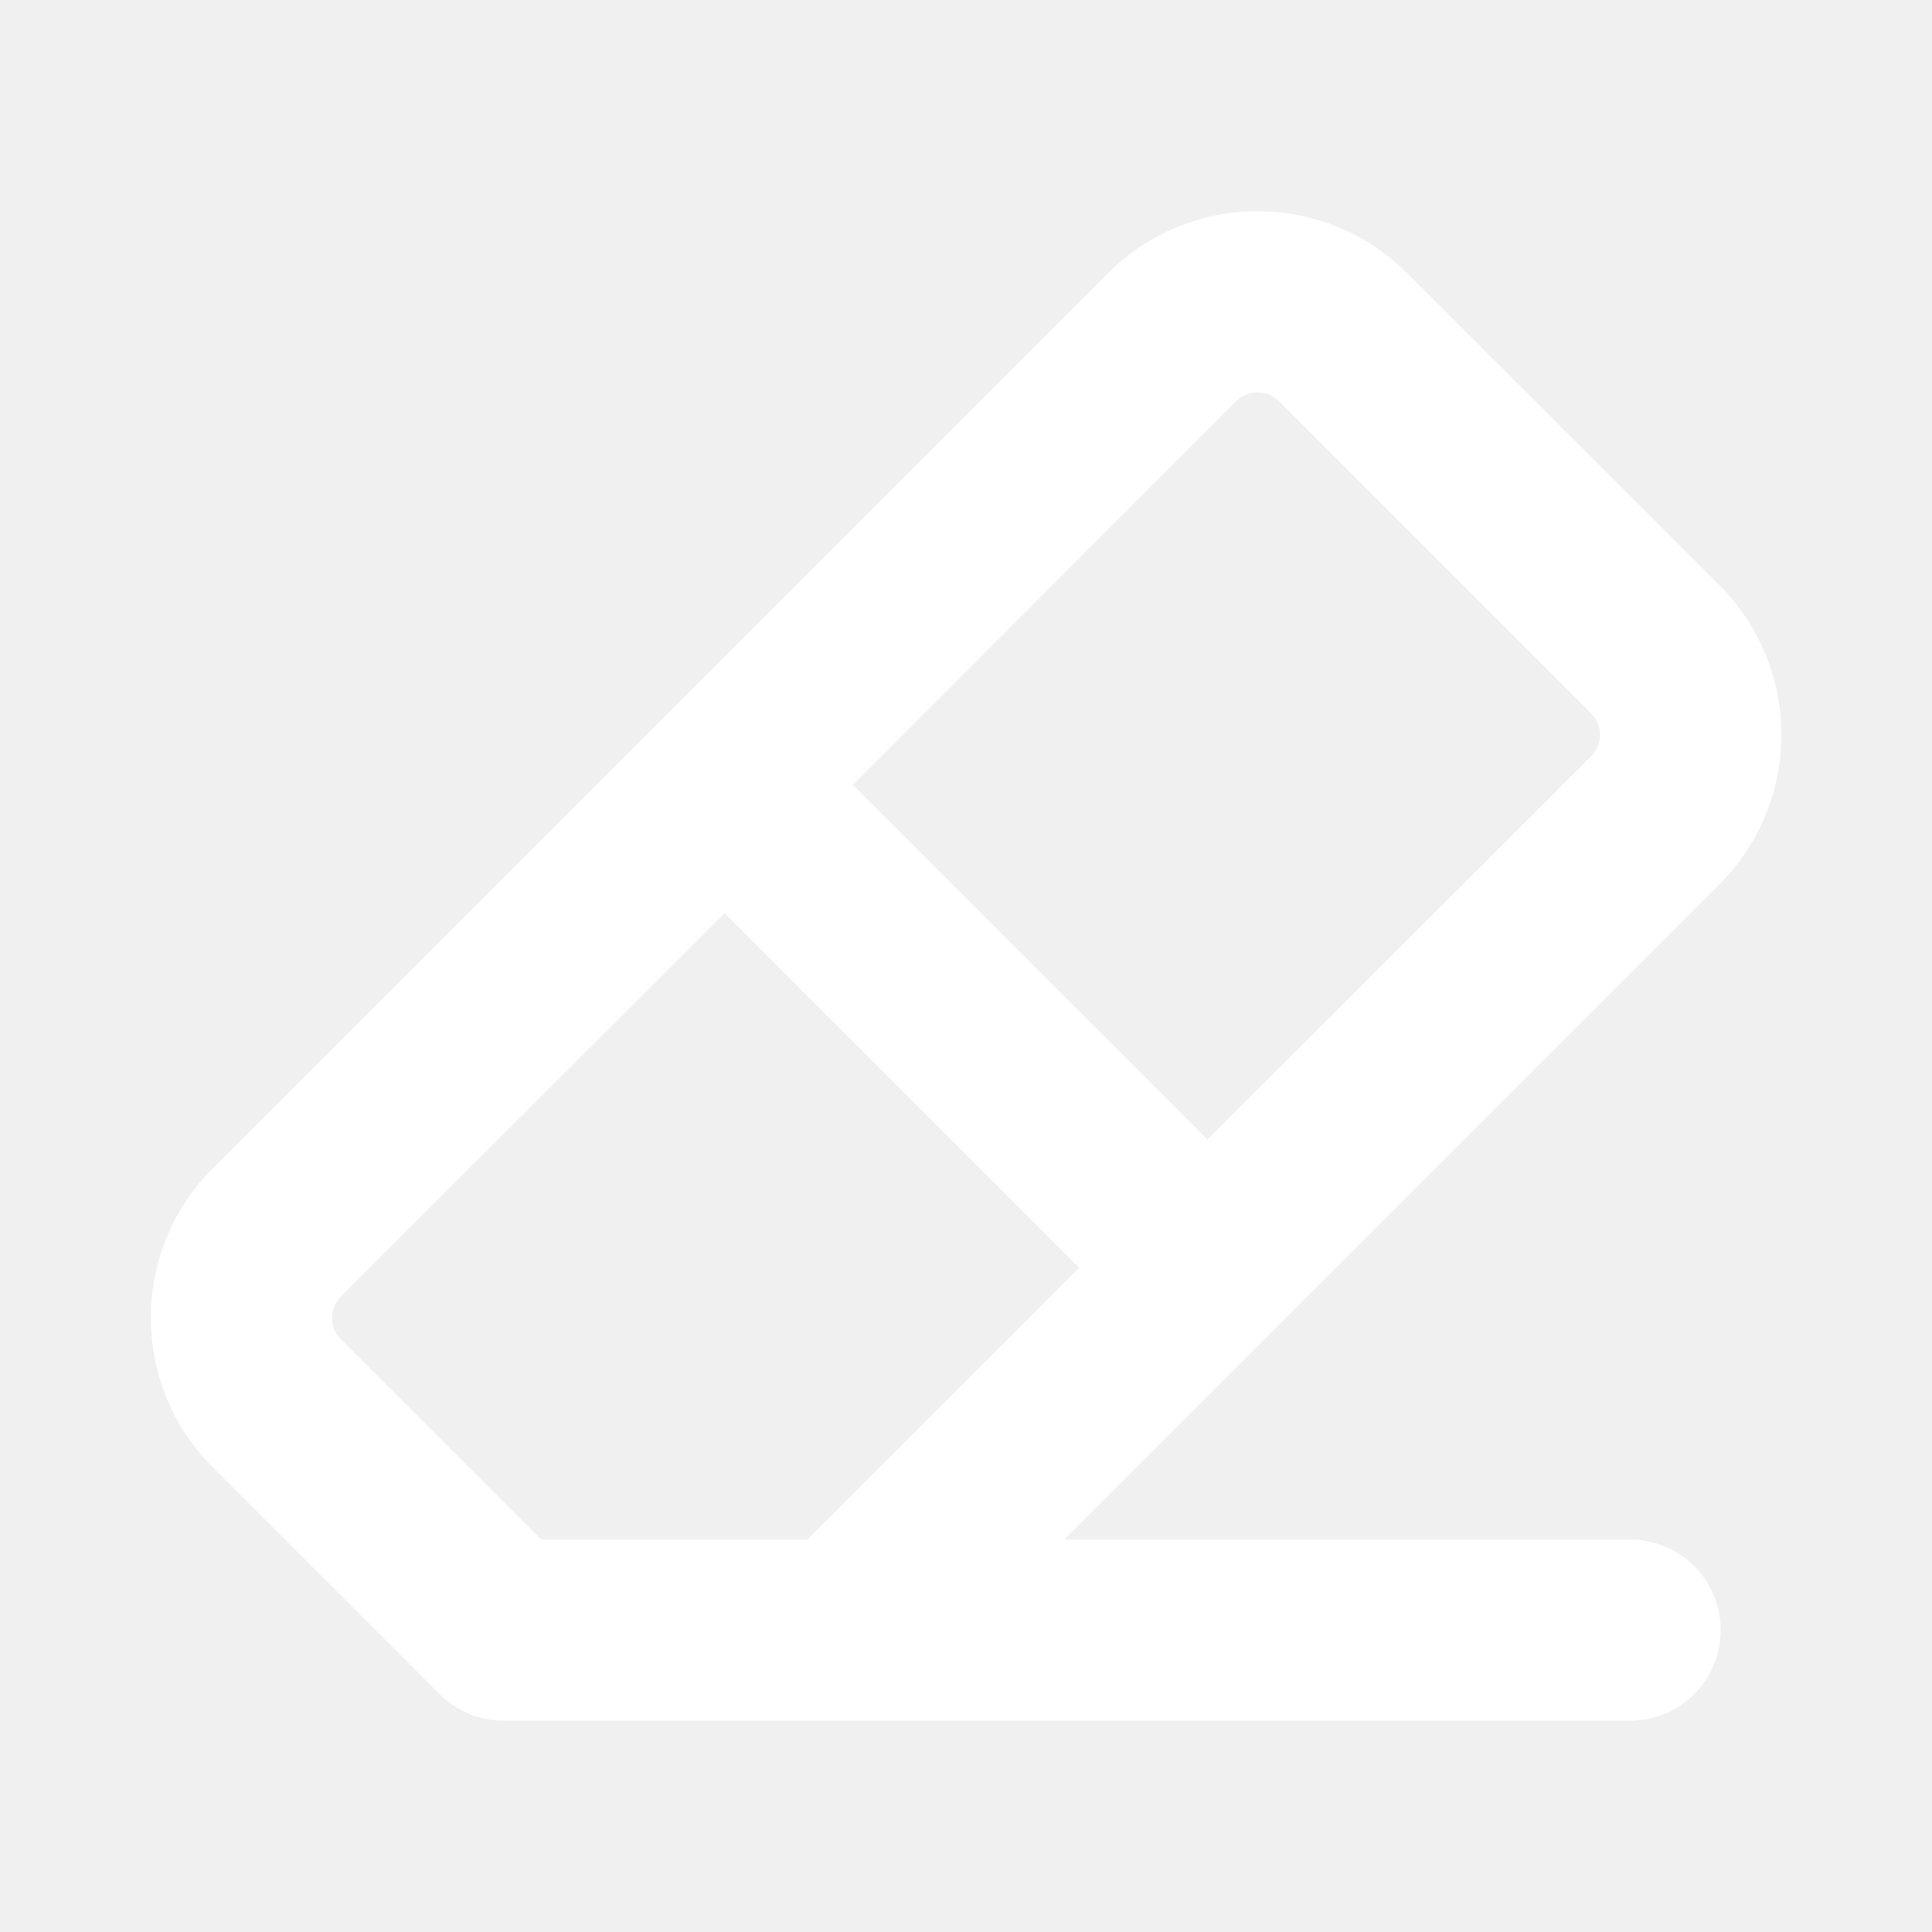
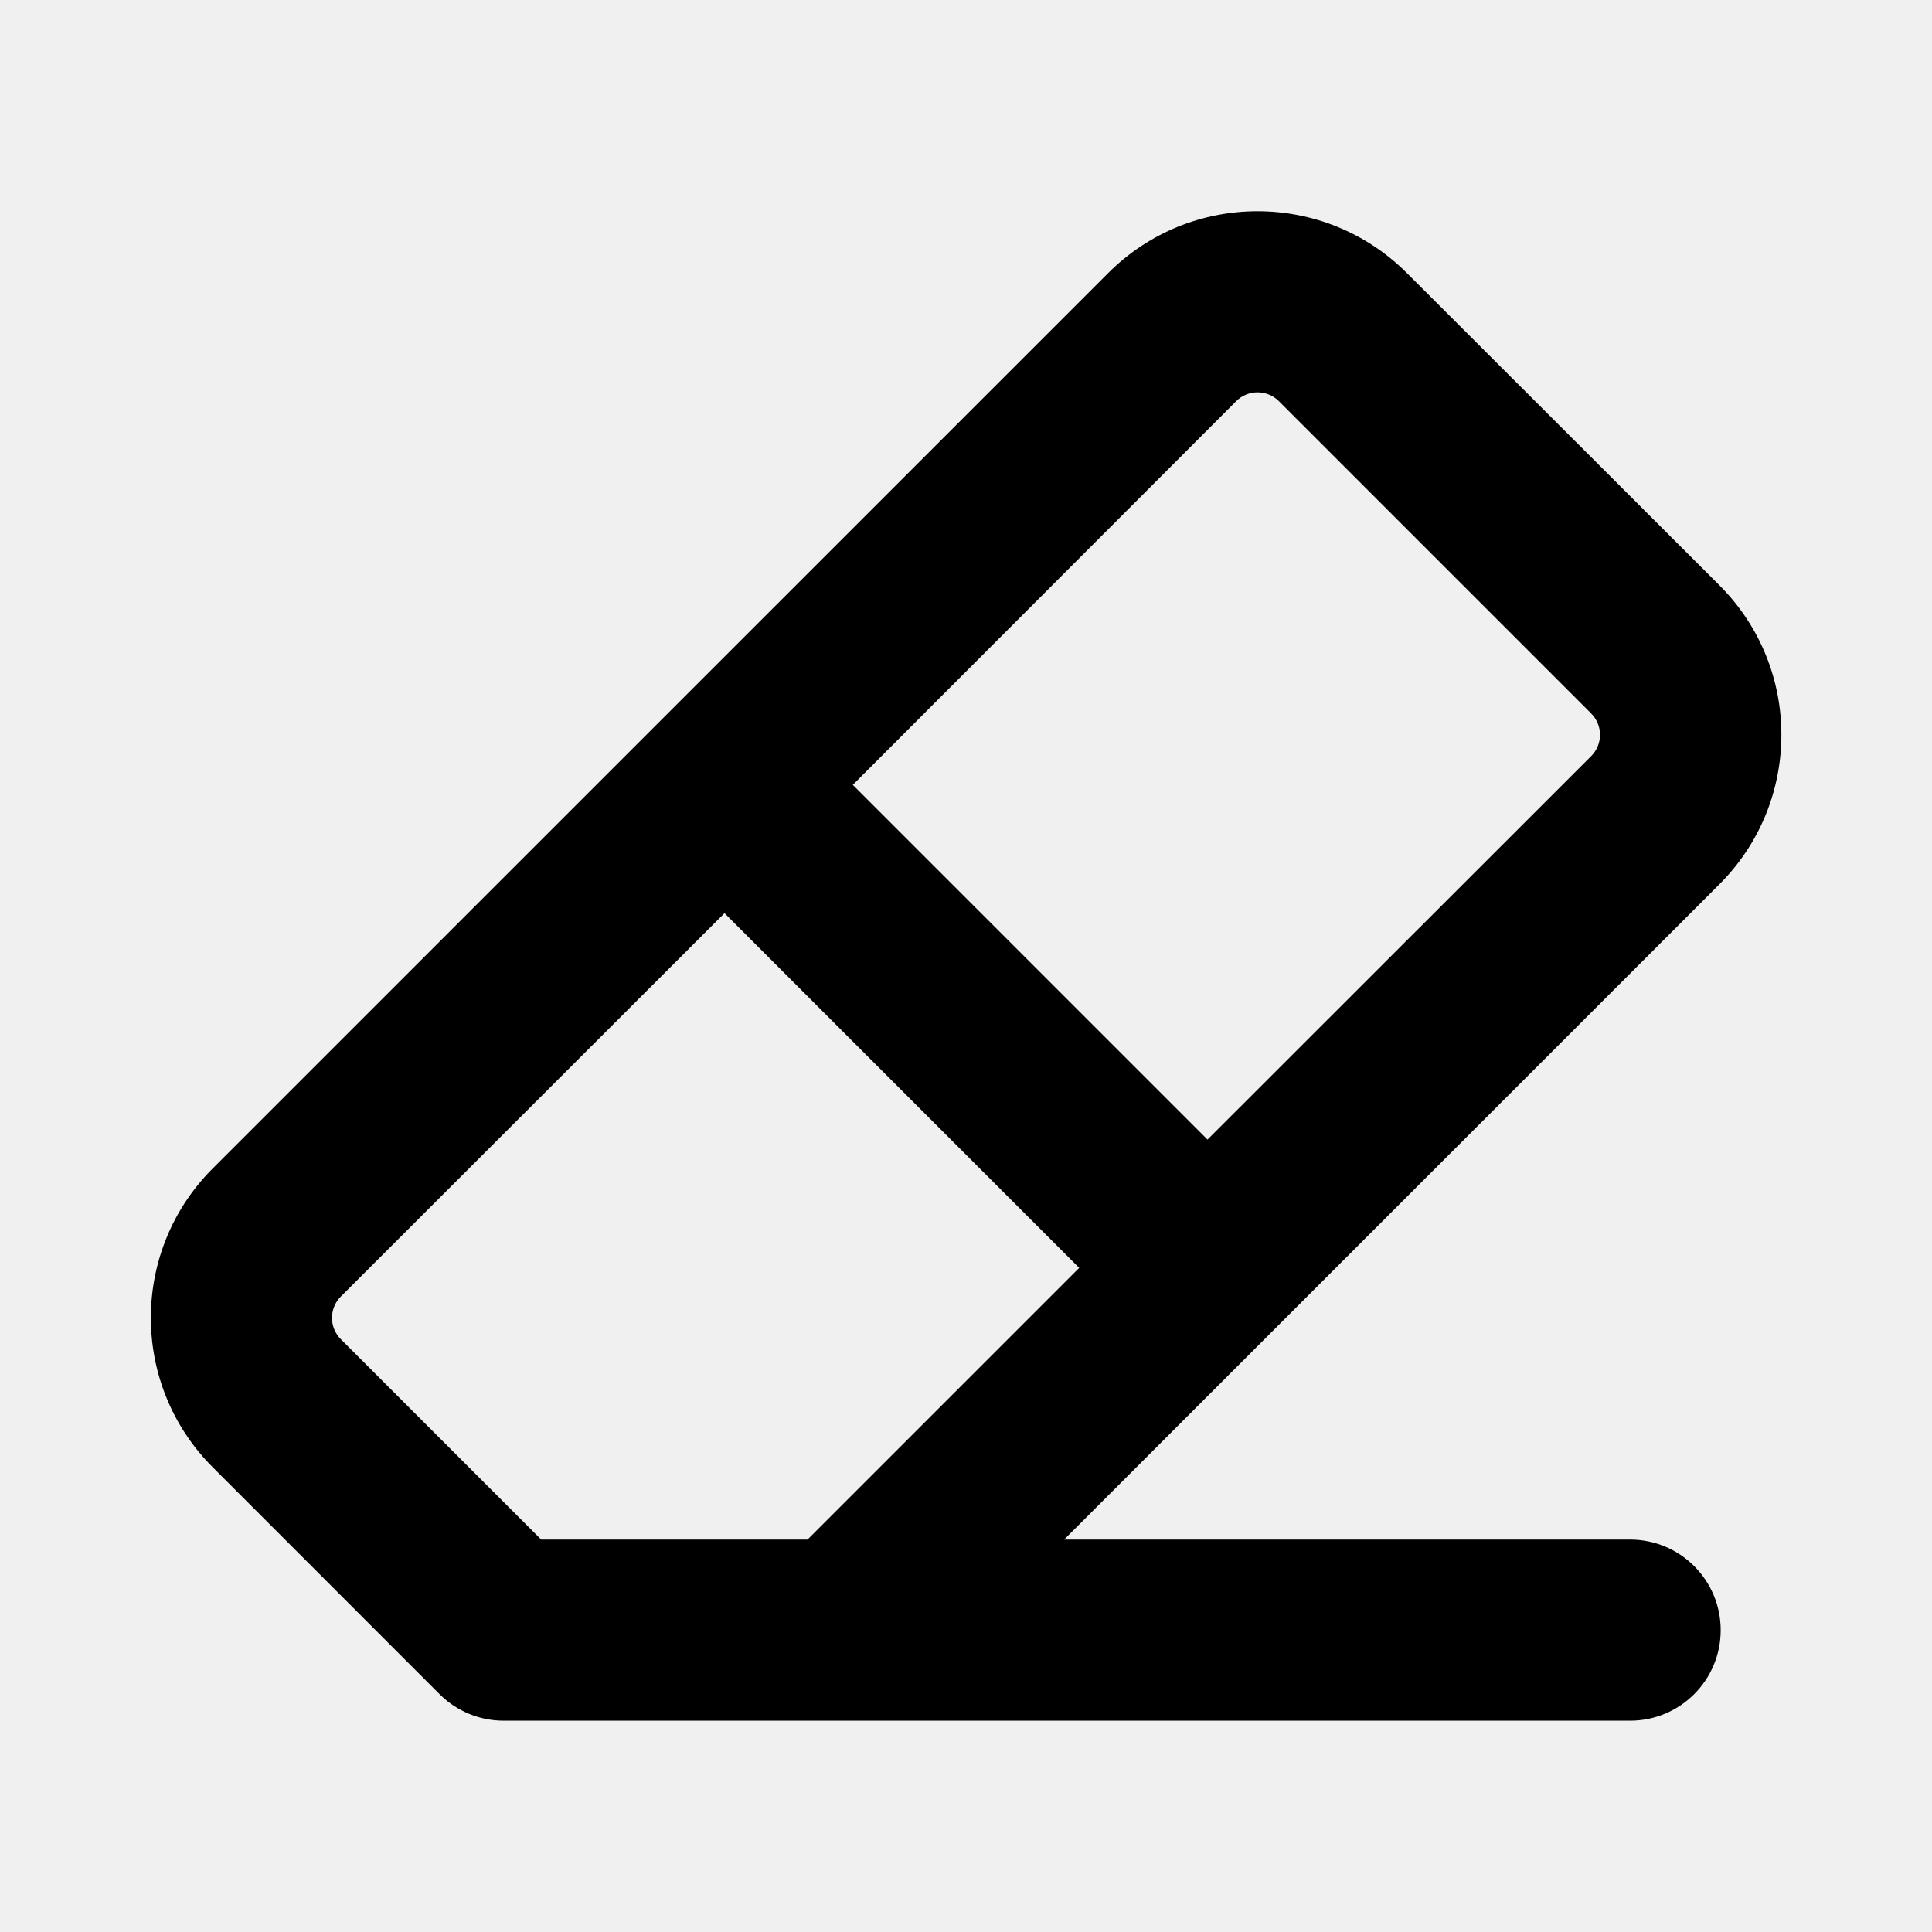
- <svg xmlns="http://www.w3.org/2000/svg" width="128" height="128" fill="#ffffff" viewBox="0 0 256 256">
+ <svg xmlns="http://www.w3.org/2000/svg" width="128" height="128" fill="#000000" viewBox="0 0 256 256">
  <path d="M216,204H141l86.84-86.84a28,28,0,0,0,0-39.6L186.43,36.19a28,28,0,0,0-39.6,0L28.19,154.82a28,28,0,0,0,0,39.6l30.06,30.07A12,12,0,0,0,66.74,228H216a12,12,0,0,0,0-24ZM163.8,53.16a4,4,0,0,1,5.66,0l41.38,41.38a4,4,0,0,1,0,5.65L160,151l-47-47ZM71.71,204,45.16,177.45a4,4,0,0,1,0-5.65L96,121l47,47-36,36Z" />
</svg>
